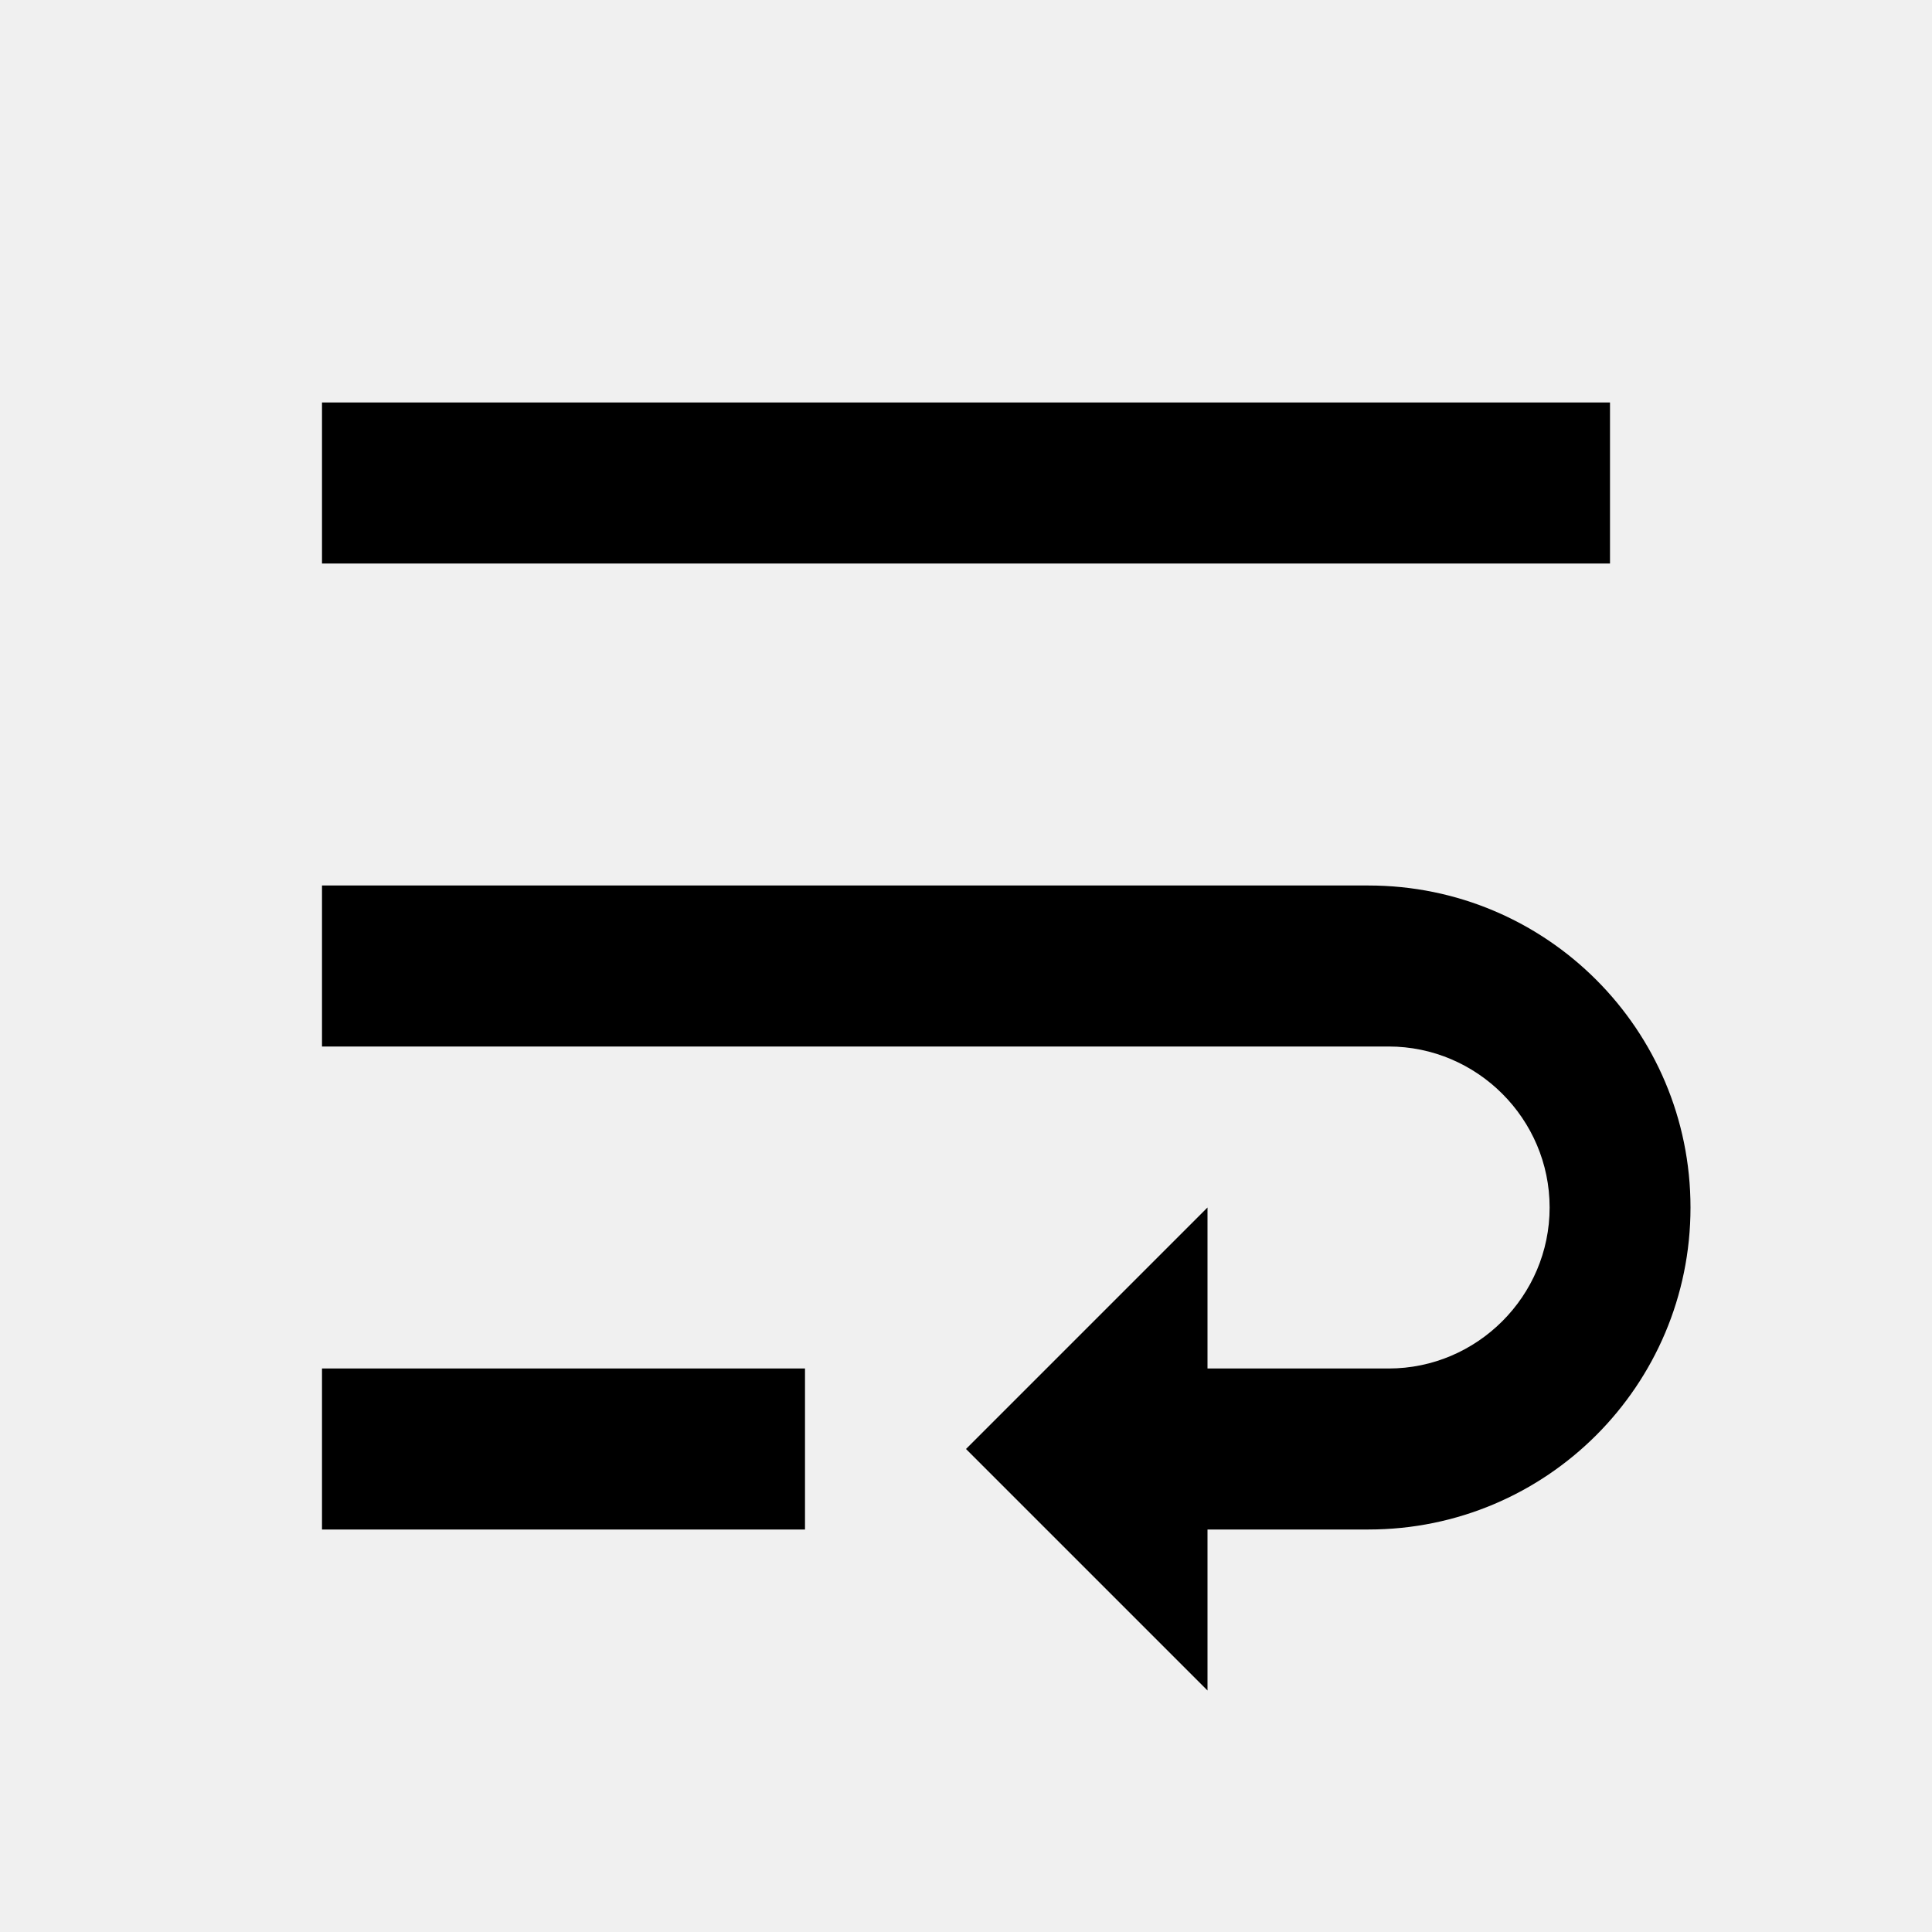
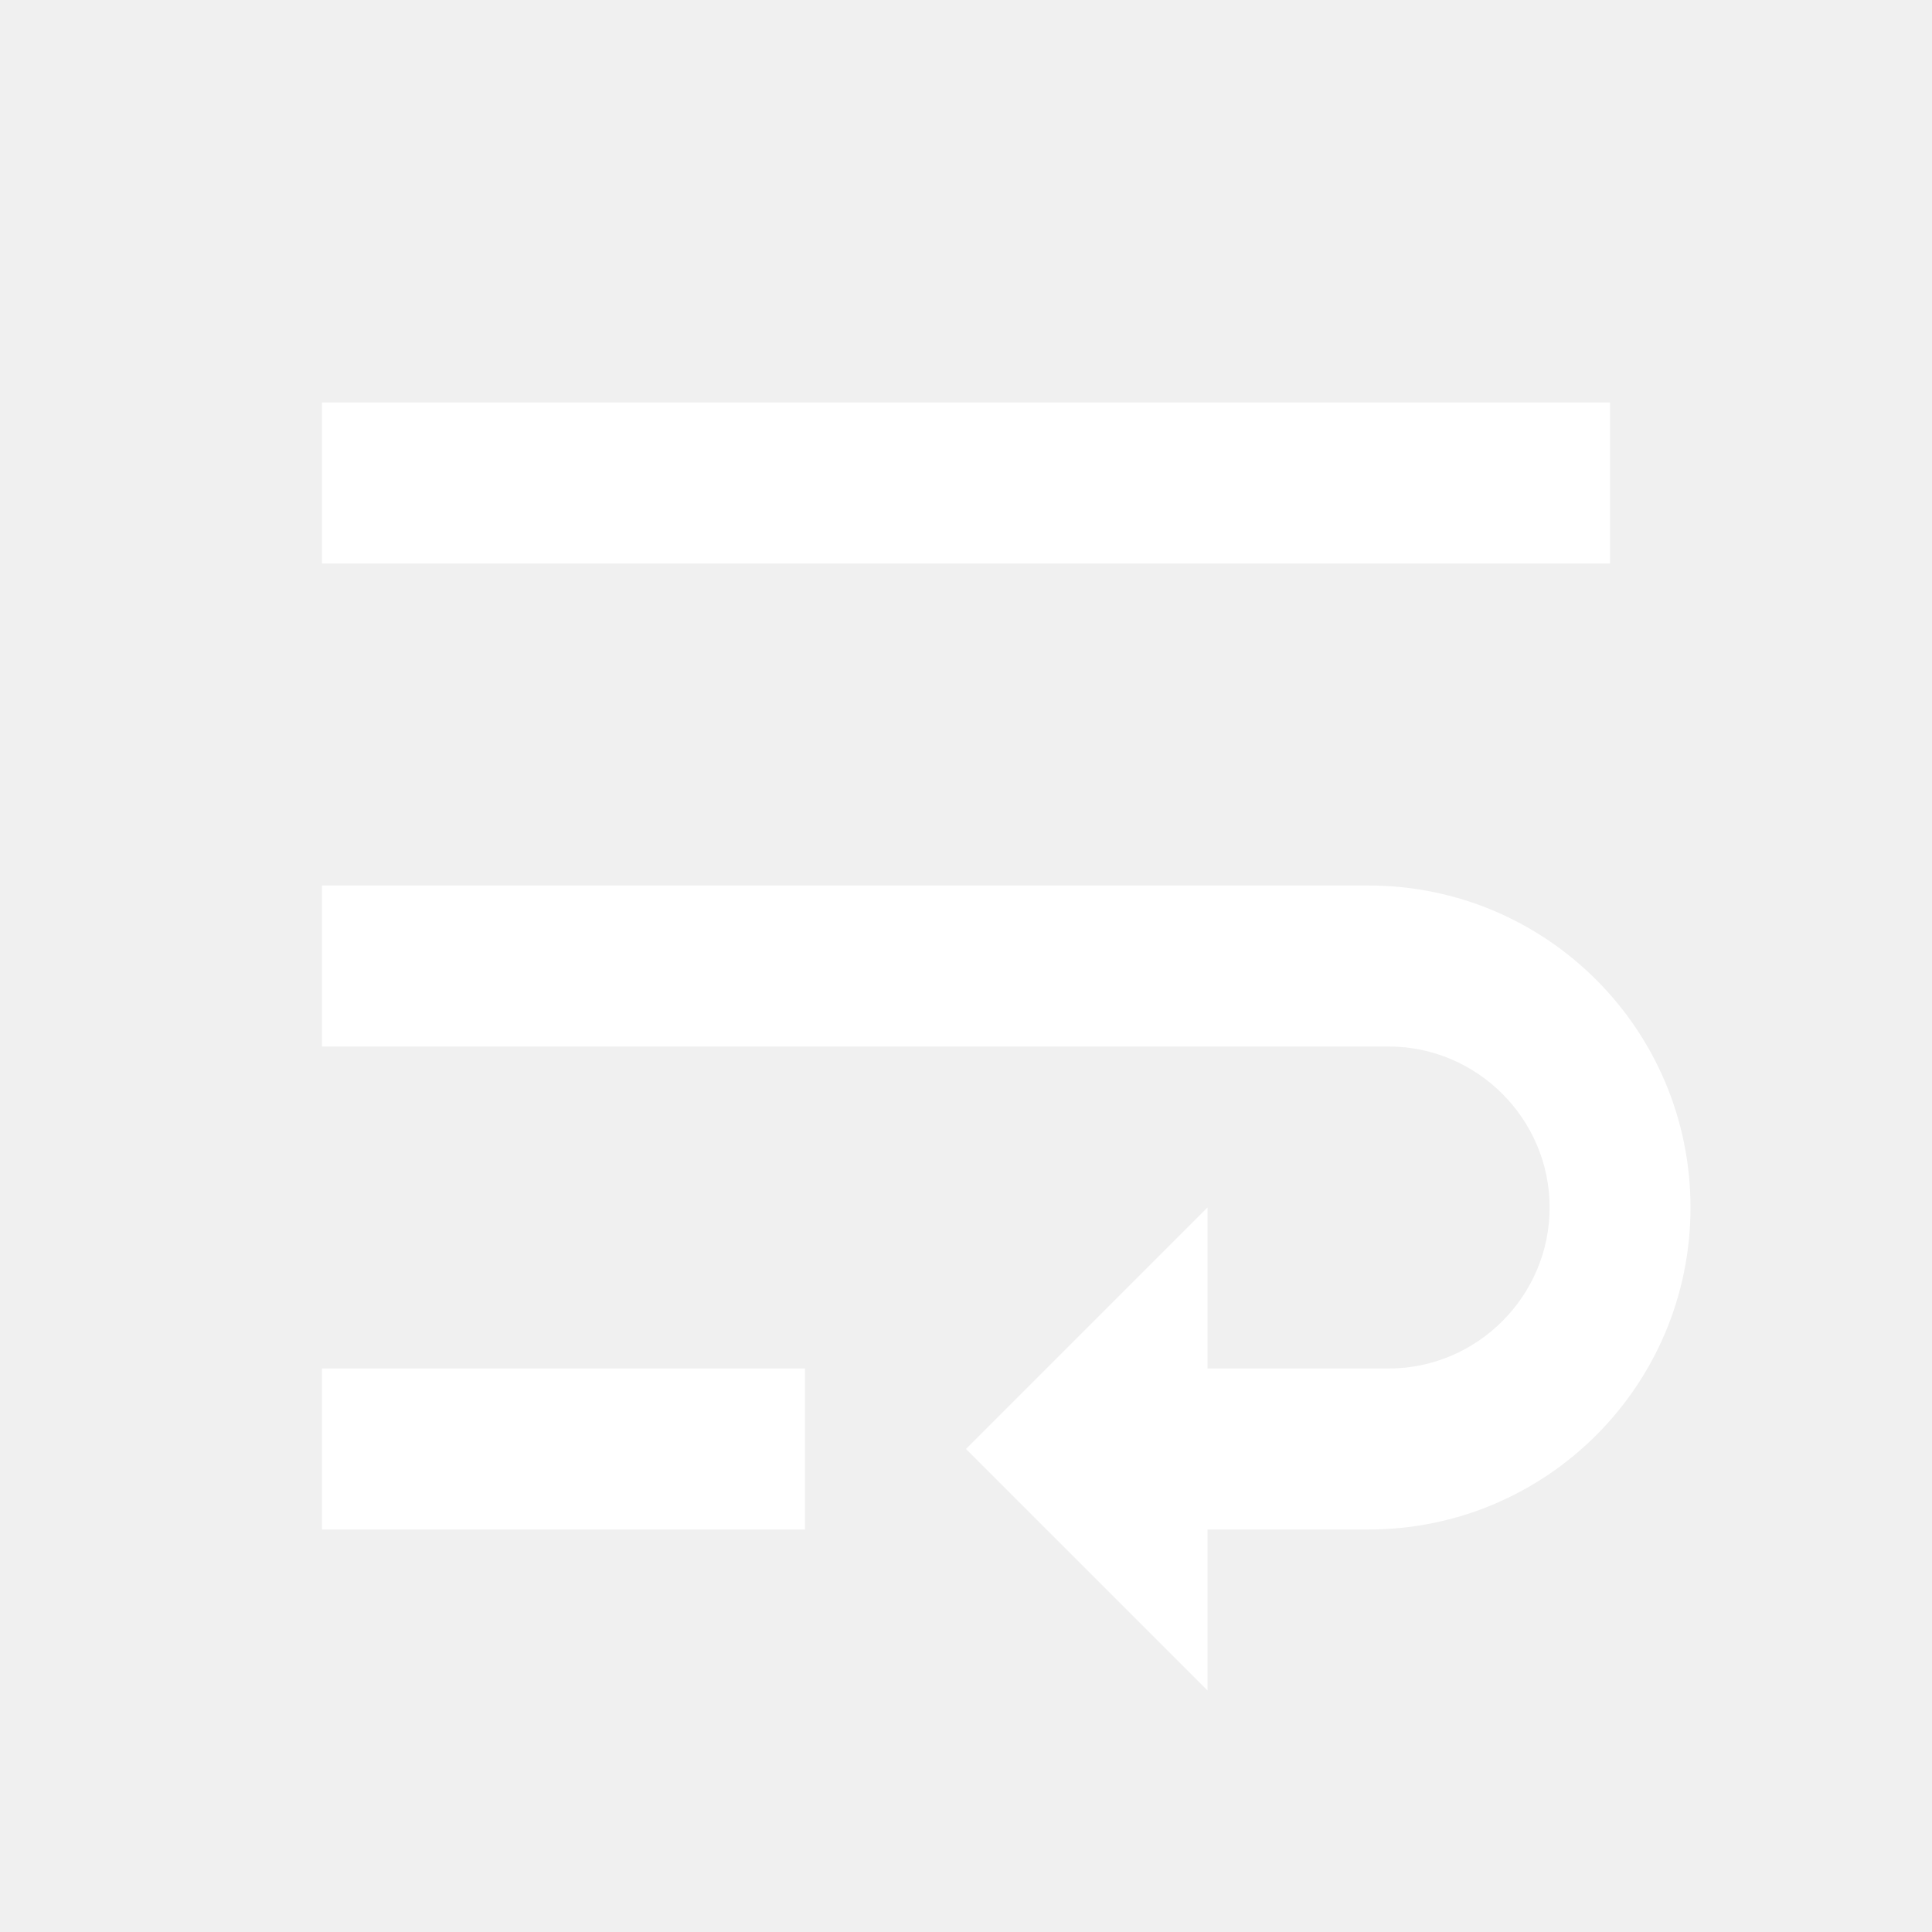
- <svg xmlns="http://www.w3.org/2000/svg" viewBox="0 0 24 24" fill="#000">
+ <svg xmlns="http://www.w3.org/2000/svg" viewBox="0 0 24 24" fill="#fff">
  <path d="M4 19h6v-2H4v2zM20 5H4v2h16V5zm-3 6H4v2h13.25c1.1 0 2 .9 2 2s-.9 2-2 2H15v-2l-3 3 3 3v-2h2c2.21 0 4-1.79 4-4s-1.79-4-4-4z" />
</svg>
